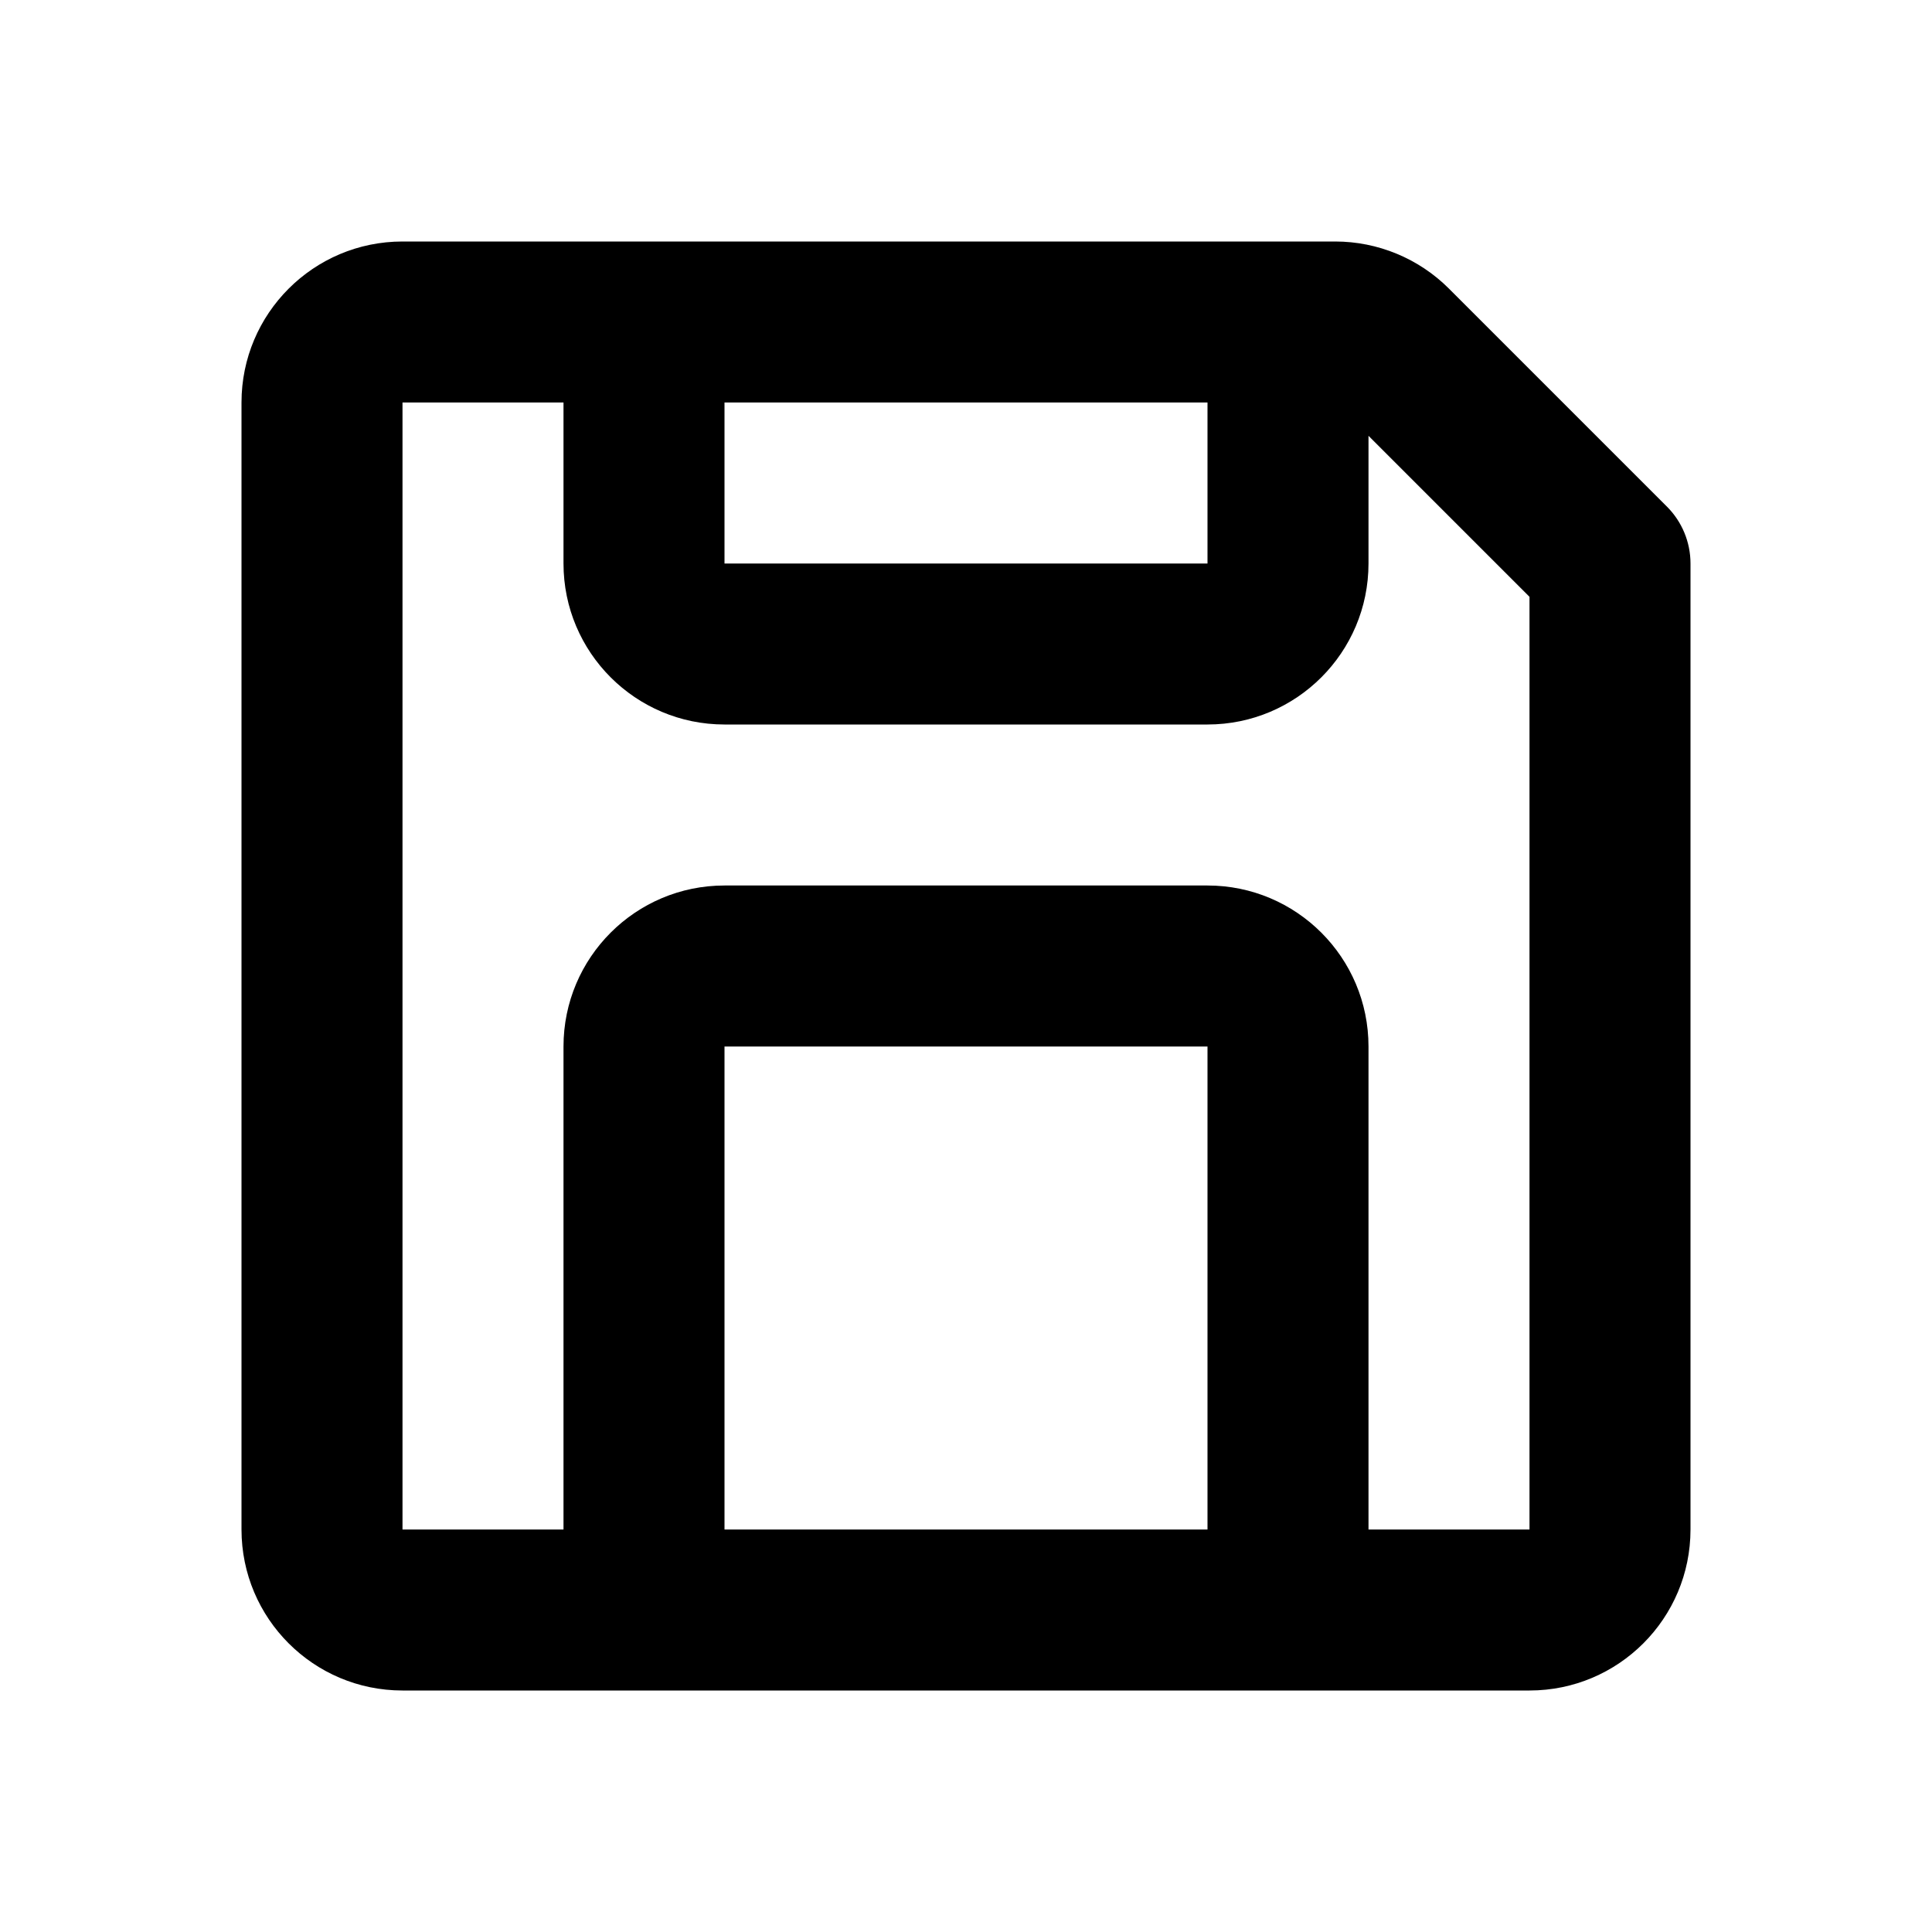
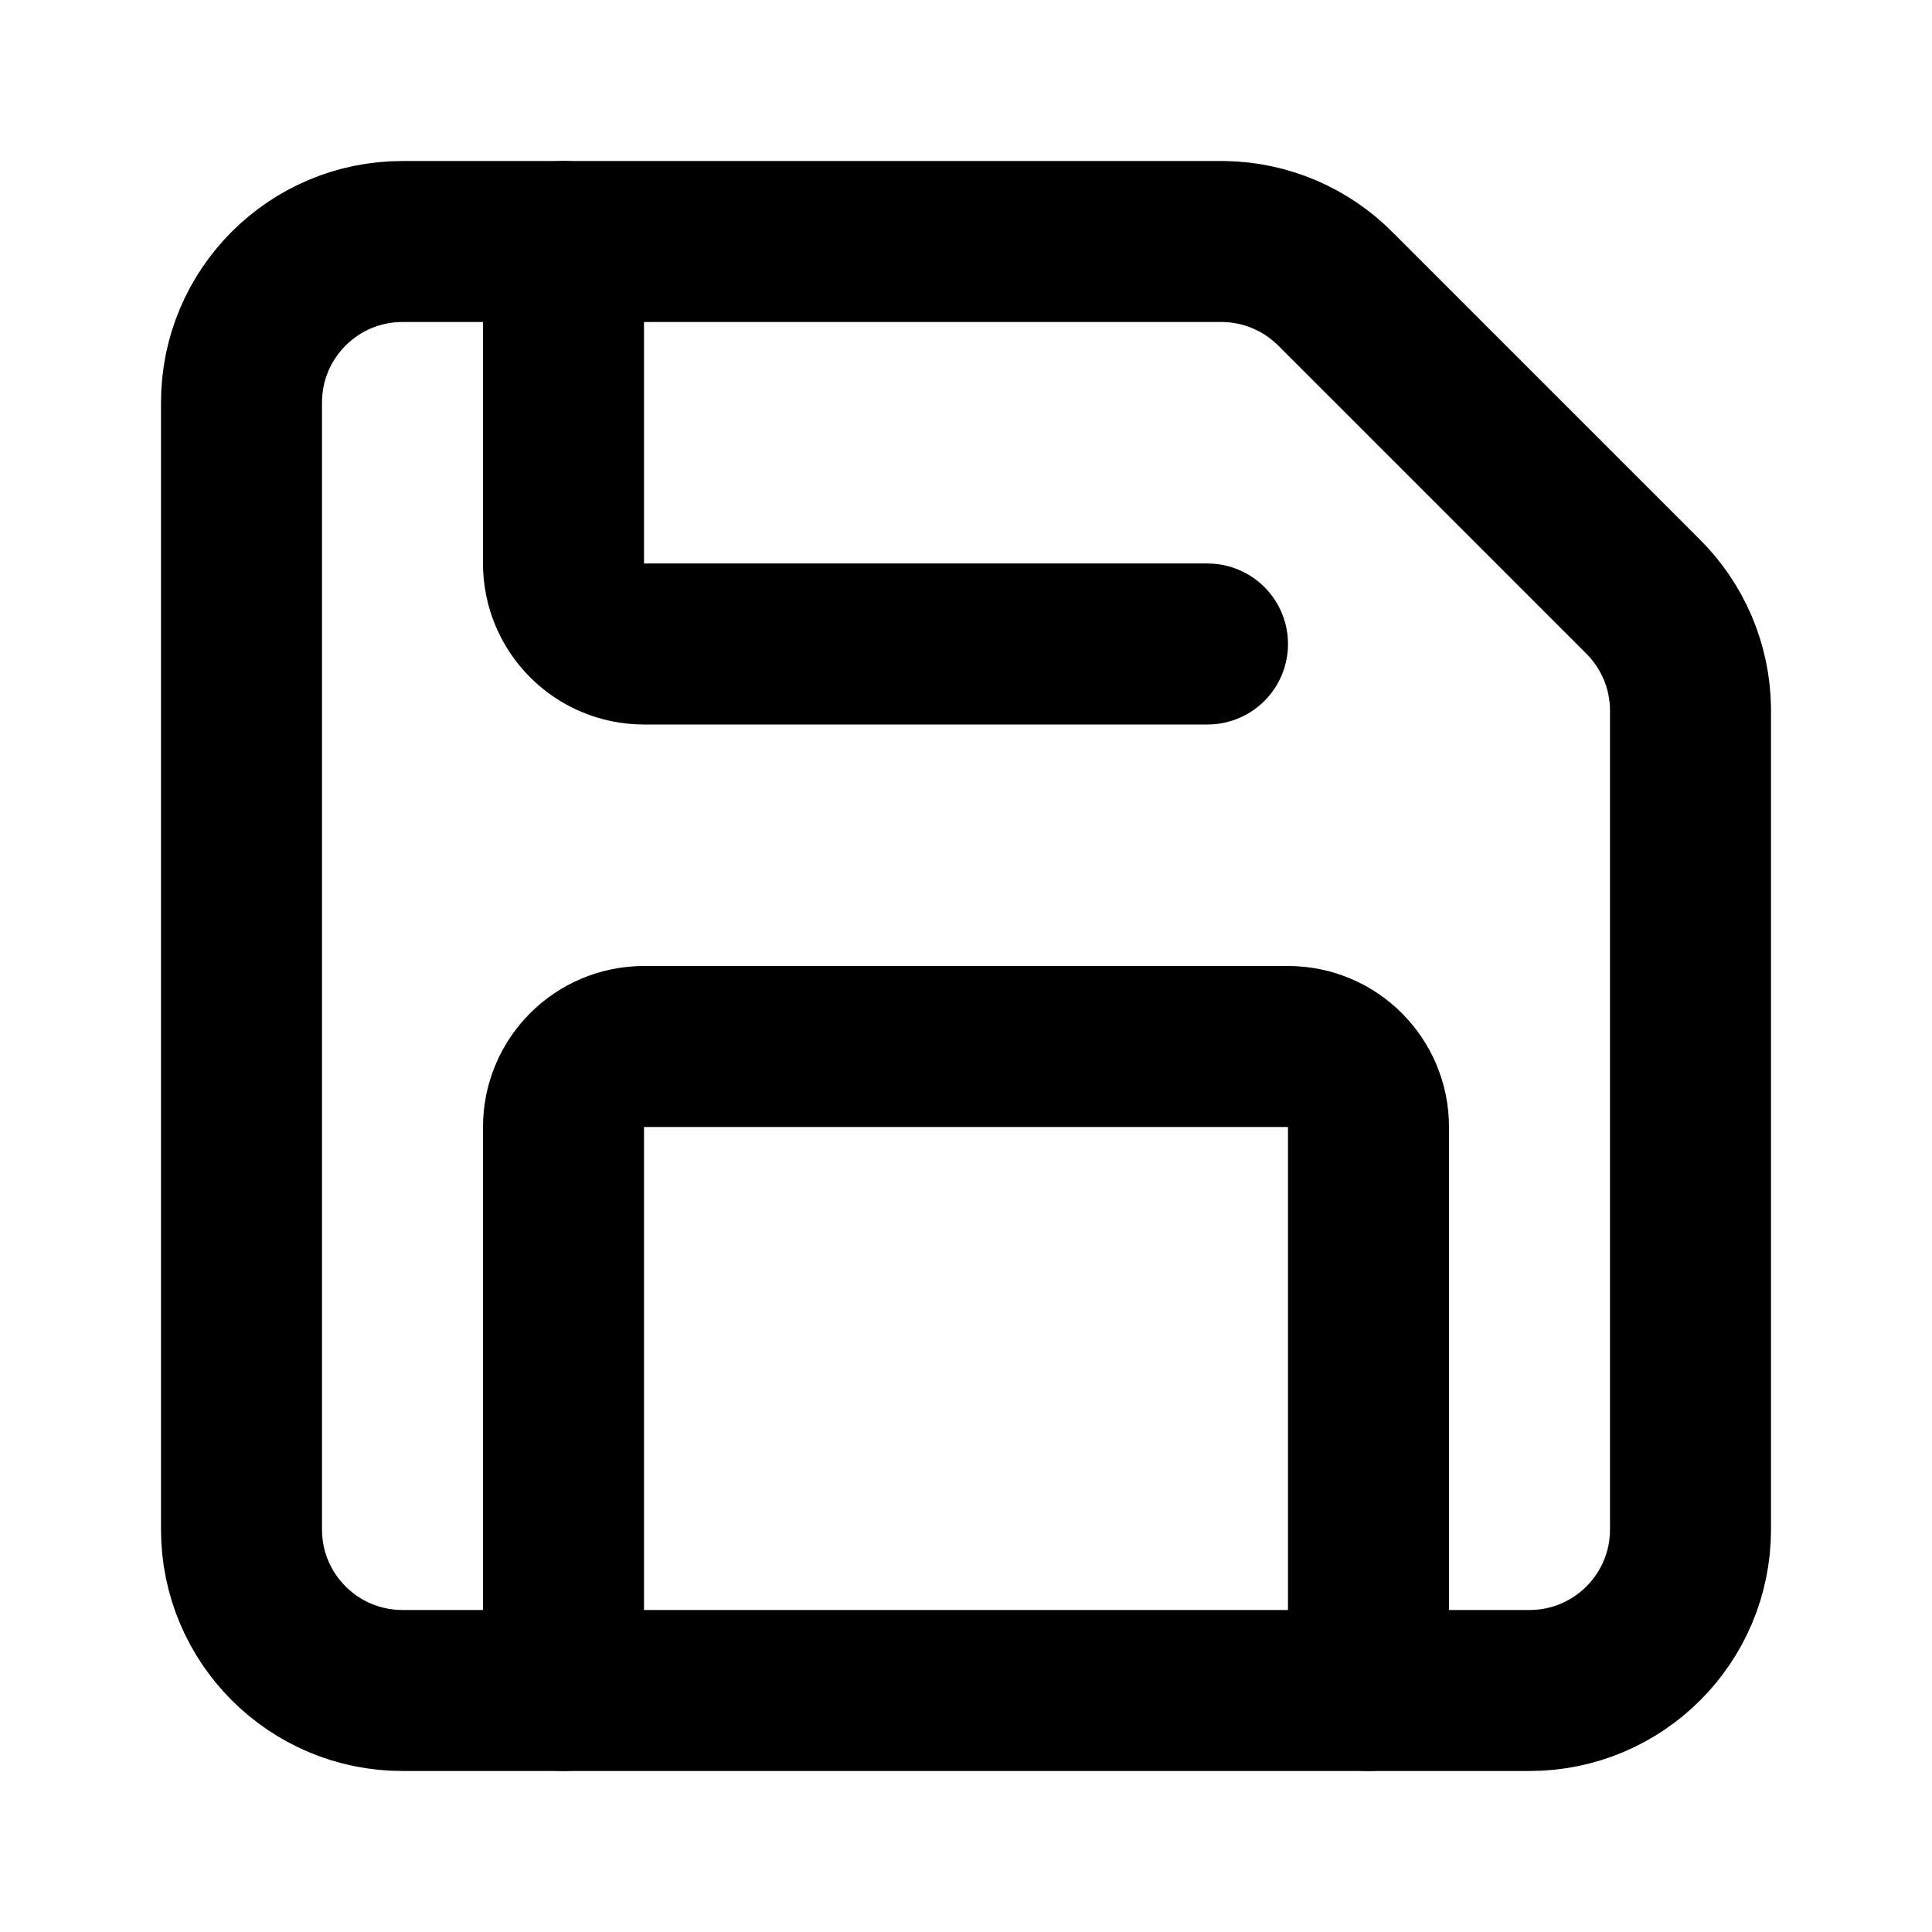
- <svg xmlns="http://www.w3.org/2000/svg" aria-hidden="true" role="img" width="64" height="64" viewBox="0 0 24 24">
-   <path fill="currentColor" d="M3 5a2 2 0 0 1 2-2h11.586A2 2 0 0 1 18 3.586l2.707 2.707A1 1 0 0 1 21 7v12a2 2 0 0 1-2 2H5a2 2 0 0 1-2-2zm6 14h6v-6H9zm8 0h2V7.414l-2-2V7a2 2 0 0 1-2 2H9a2 2 0 0 1-2-2V5H5v14h2v-6a2 2 0 0 1 2-2h6a2 2 0 0 1 2 2zM9 5v2h6V5z" />
+ <svg xmlns="http://www.w3.org/2000/svg" width="24" height="24" viewBox="0 0 24 24" fill="none" stroke="currentColor" stroke-width="2" stroke-linecap="round" stroke-linejoin="round">
+   <path d="M15.2 3a2 2 0 0 1 1.4.6l3.8 3.8a2 2 0 0 1 .6 1.4V19a2 2 0 0 1-2 2H5a2 2 0 0 1-2-2V5a2 2 0 0 1 2-2z" />
+   <path d="M17 21v-7a1 1 0 0 0-1-1H8a1 1 0 0 0-1 1v7" />
+   <path d="M7 3v4a1 1 0 0 0 1 1h7" />
</svg>
